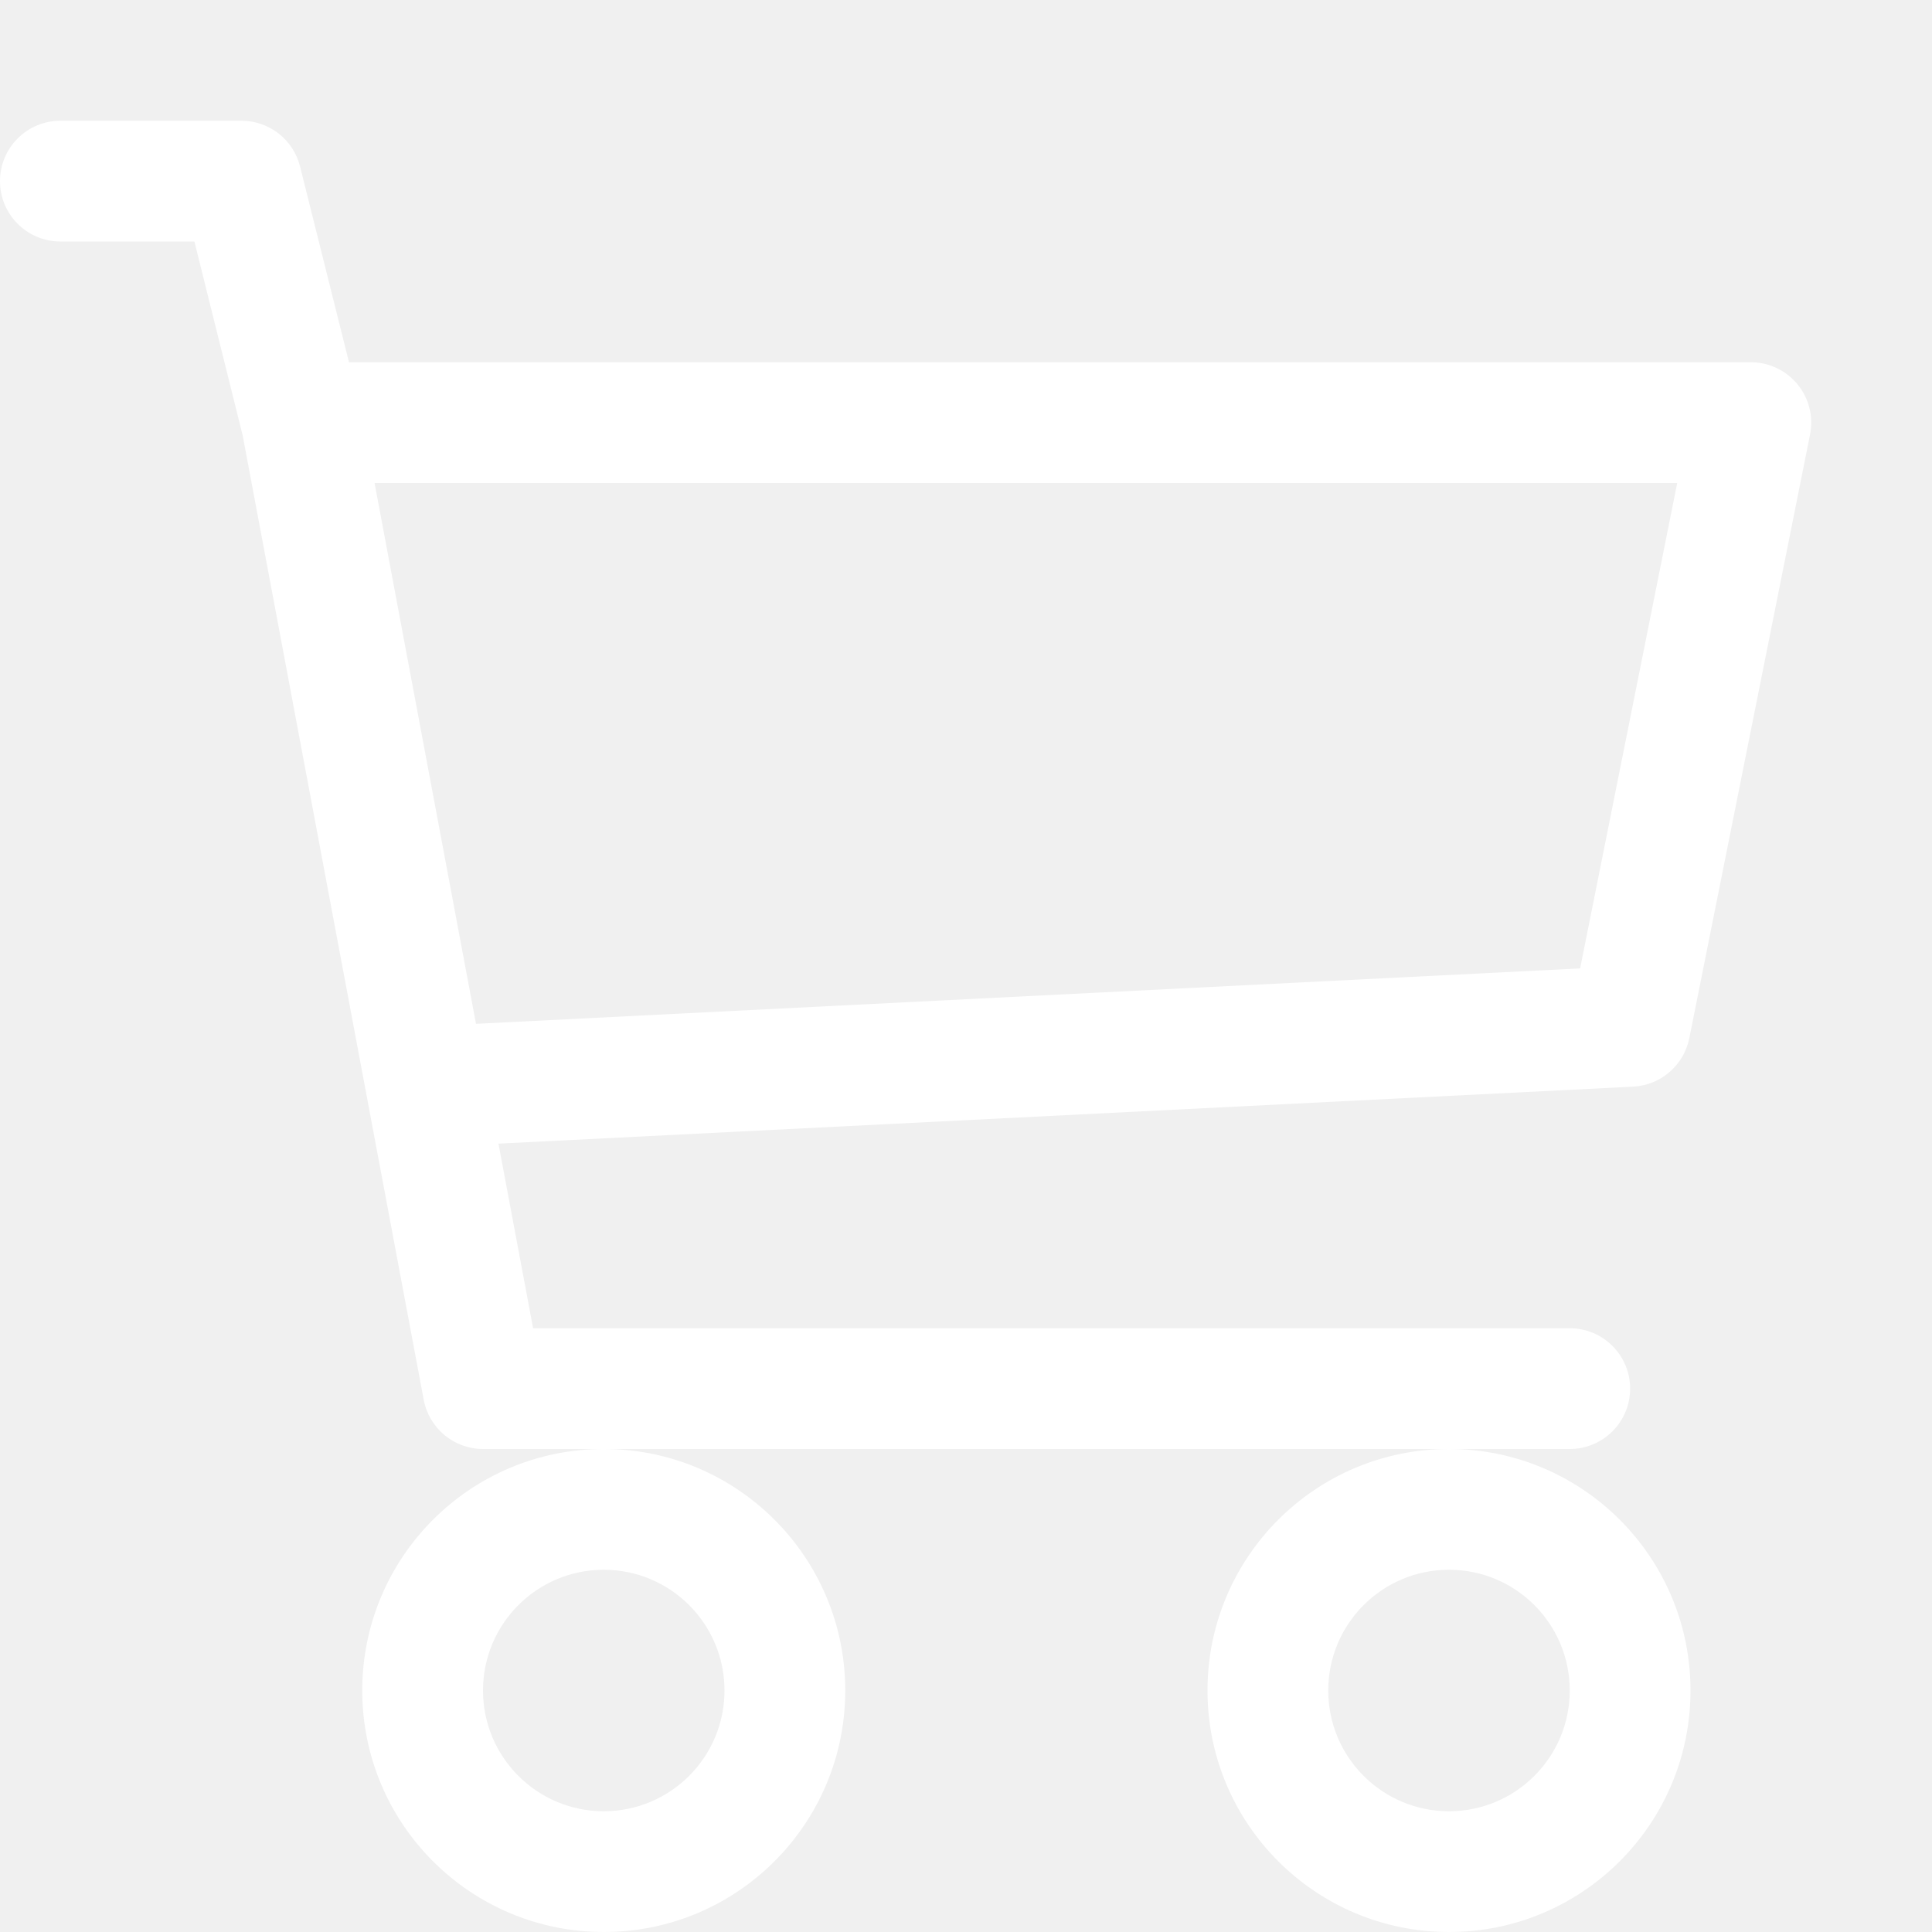
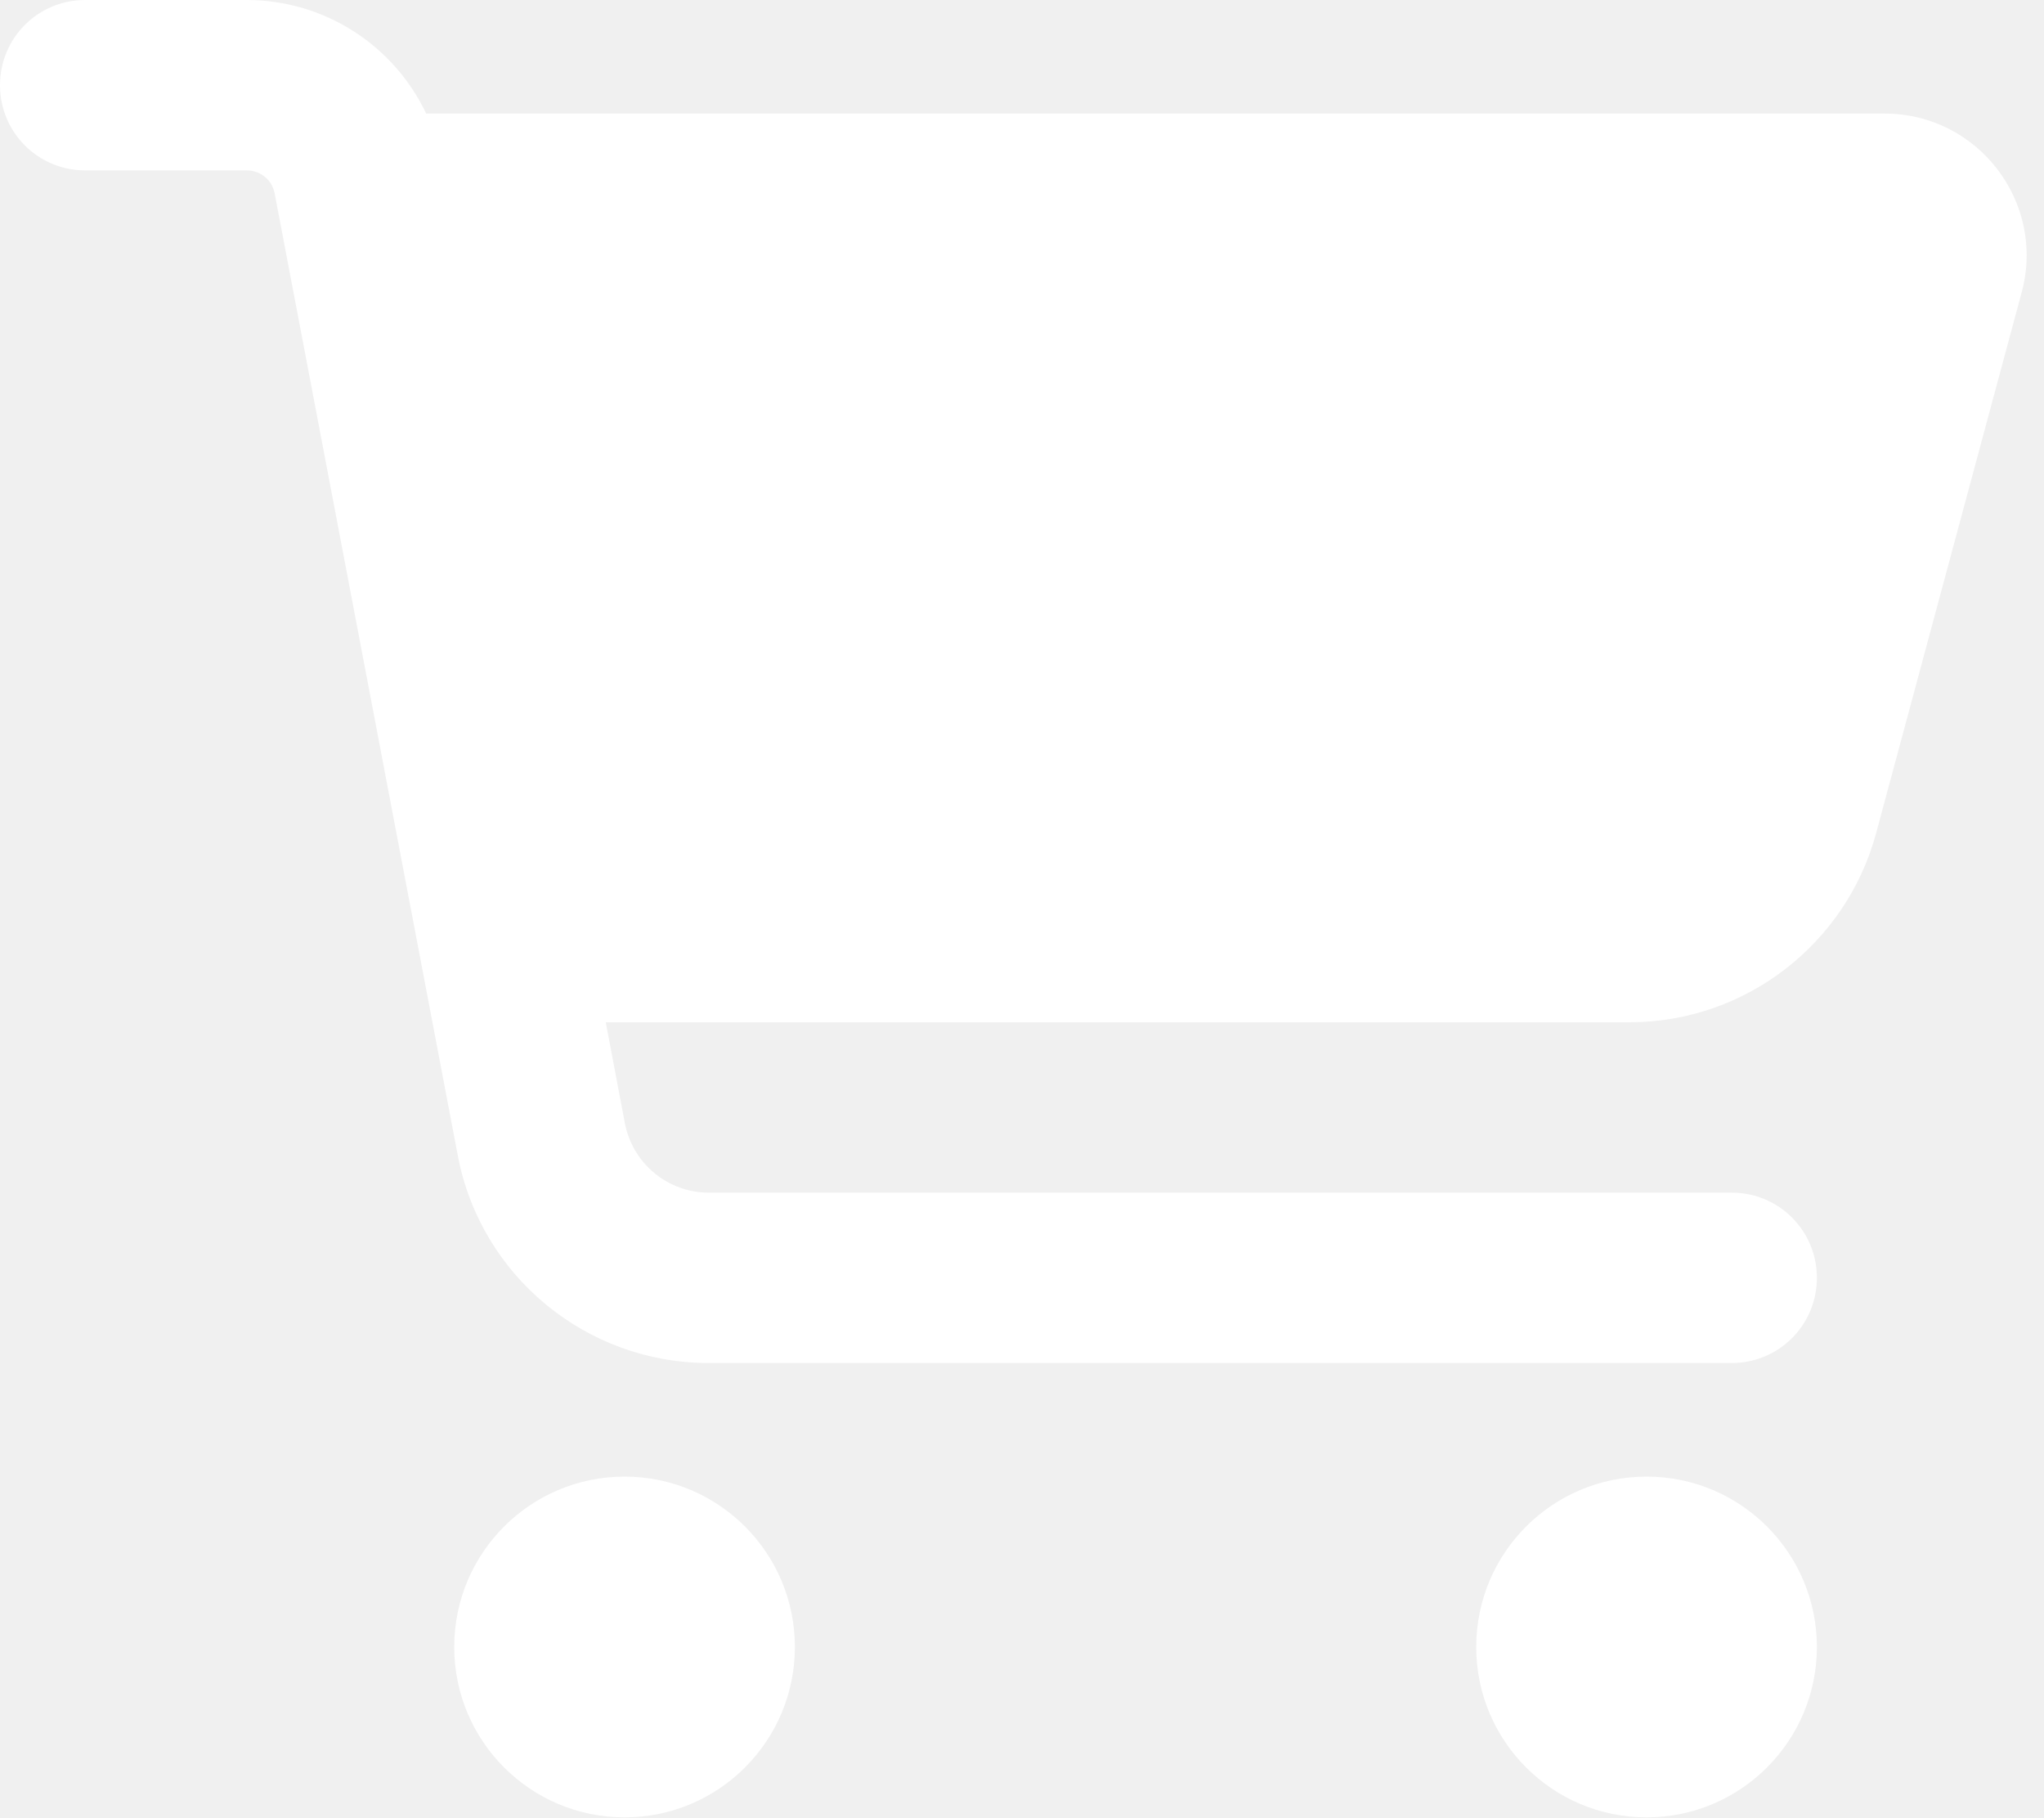
- <svg xmlns="http://www.w3.org/2000/svg" width="16" height="16" fill="white" class="bi bi-cart3" viewBox="0 0 16 16">
-   <path d="M0 1.5A.5.5 0 0 1 .5 1H2a.5.5 0 0 1 .485.379L2.89 3H14.5a.5.5 0 0 1 .49.598l-1 5a.5.5 0 0 1-.465.401l-9.397.472L4.415 11H13a.5.5 0 0 1 0 1H4a.5.5 0 0 1-.491-.408L2.01 3.607 1.61 2H.5a.5.5 0 0 1-.5-.5M3.102 4l.84 4.479 9.144-.459L13.89 4zM5 12a2 2 0 1 0 0 4 2 2 0 0 0 0-4m7 0a2 2 0 1 0 0 4 2 2 0 0 0 0-4m-7 1a1 1 0 1 1 0 2 1 1 0 0 1 0-2m7 0a1 1 0 1 1 0 2 1 1 0 0 1 0-2" />
+ <svg xmlns="http://www.w3.org/2000/svg" viewBox="0 0 576 512">
+   <path fill="white" d="M0 24C0 10.7 10.7 0 24 0L69.5 0c22 0 41.5 12.8 50.6 32l411 0c26.3 0 45.5 25 38.6 50.4l-41 152.3c-8.5 31.4-37 53.3-69.5 53.3l-288.5 0 5.4 28.5c2.2 11.3 12.1 19.5 23.6 19.5L488 336c13.3 0 24 10.7 24 24s-10.7 24-24 24l-288.3 0c-34.6 0-64.3-24.6-70.7-58.5L77.4 54.5c-.7-3.8-4-6.5-7.9-6.5L24 48C10.7 48 0 37.3 0 24zM128 464a48 48 0 1 1 96 0 48 48 0 1 1 -96 0zm336-48a48 48 0 1 1 0 96 48 48 0 1 1 0-96z" />
</svg>
